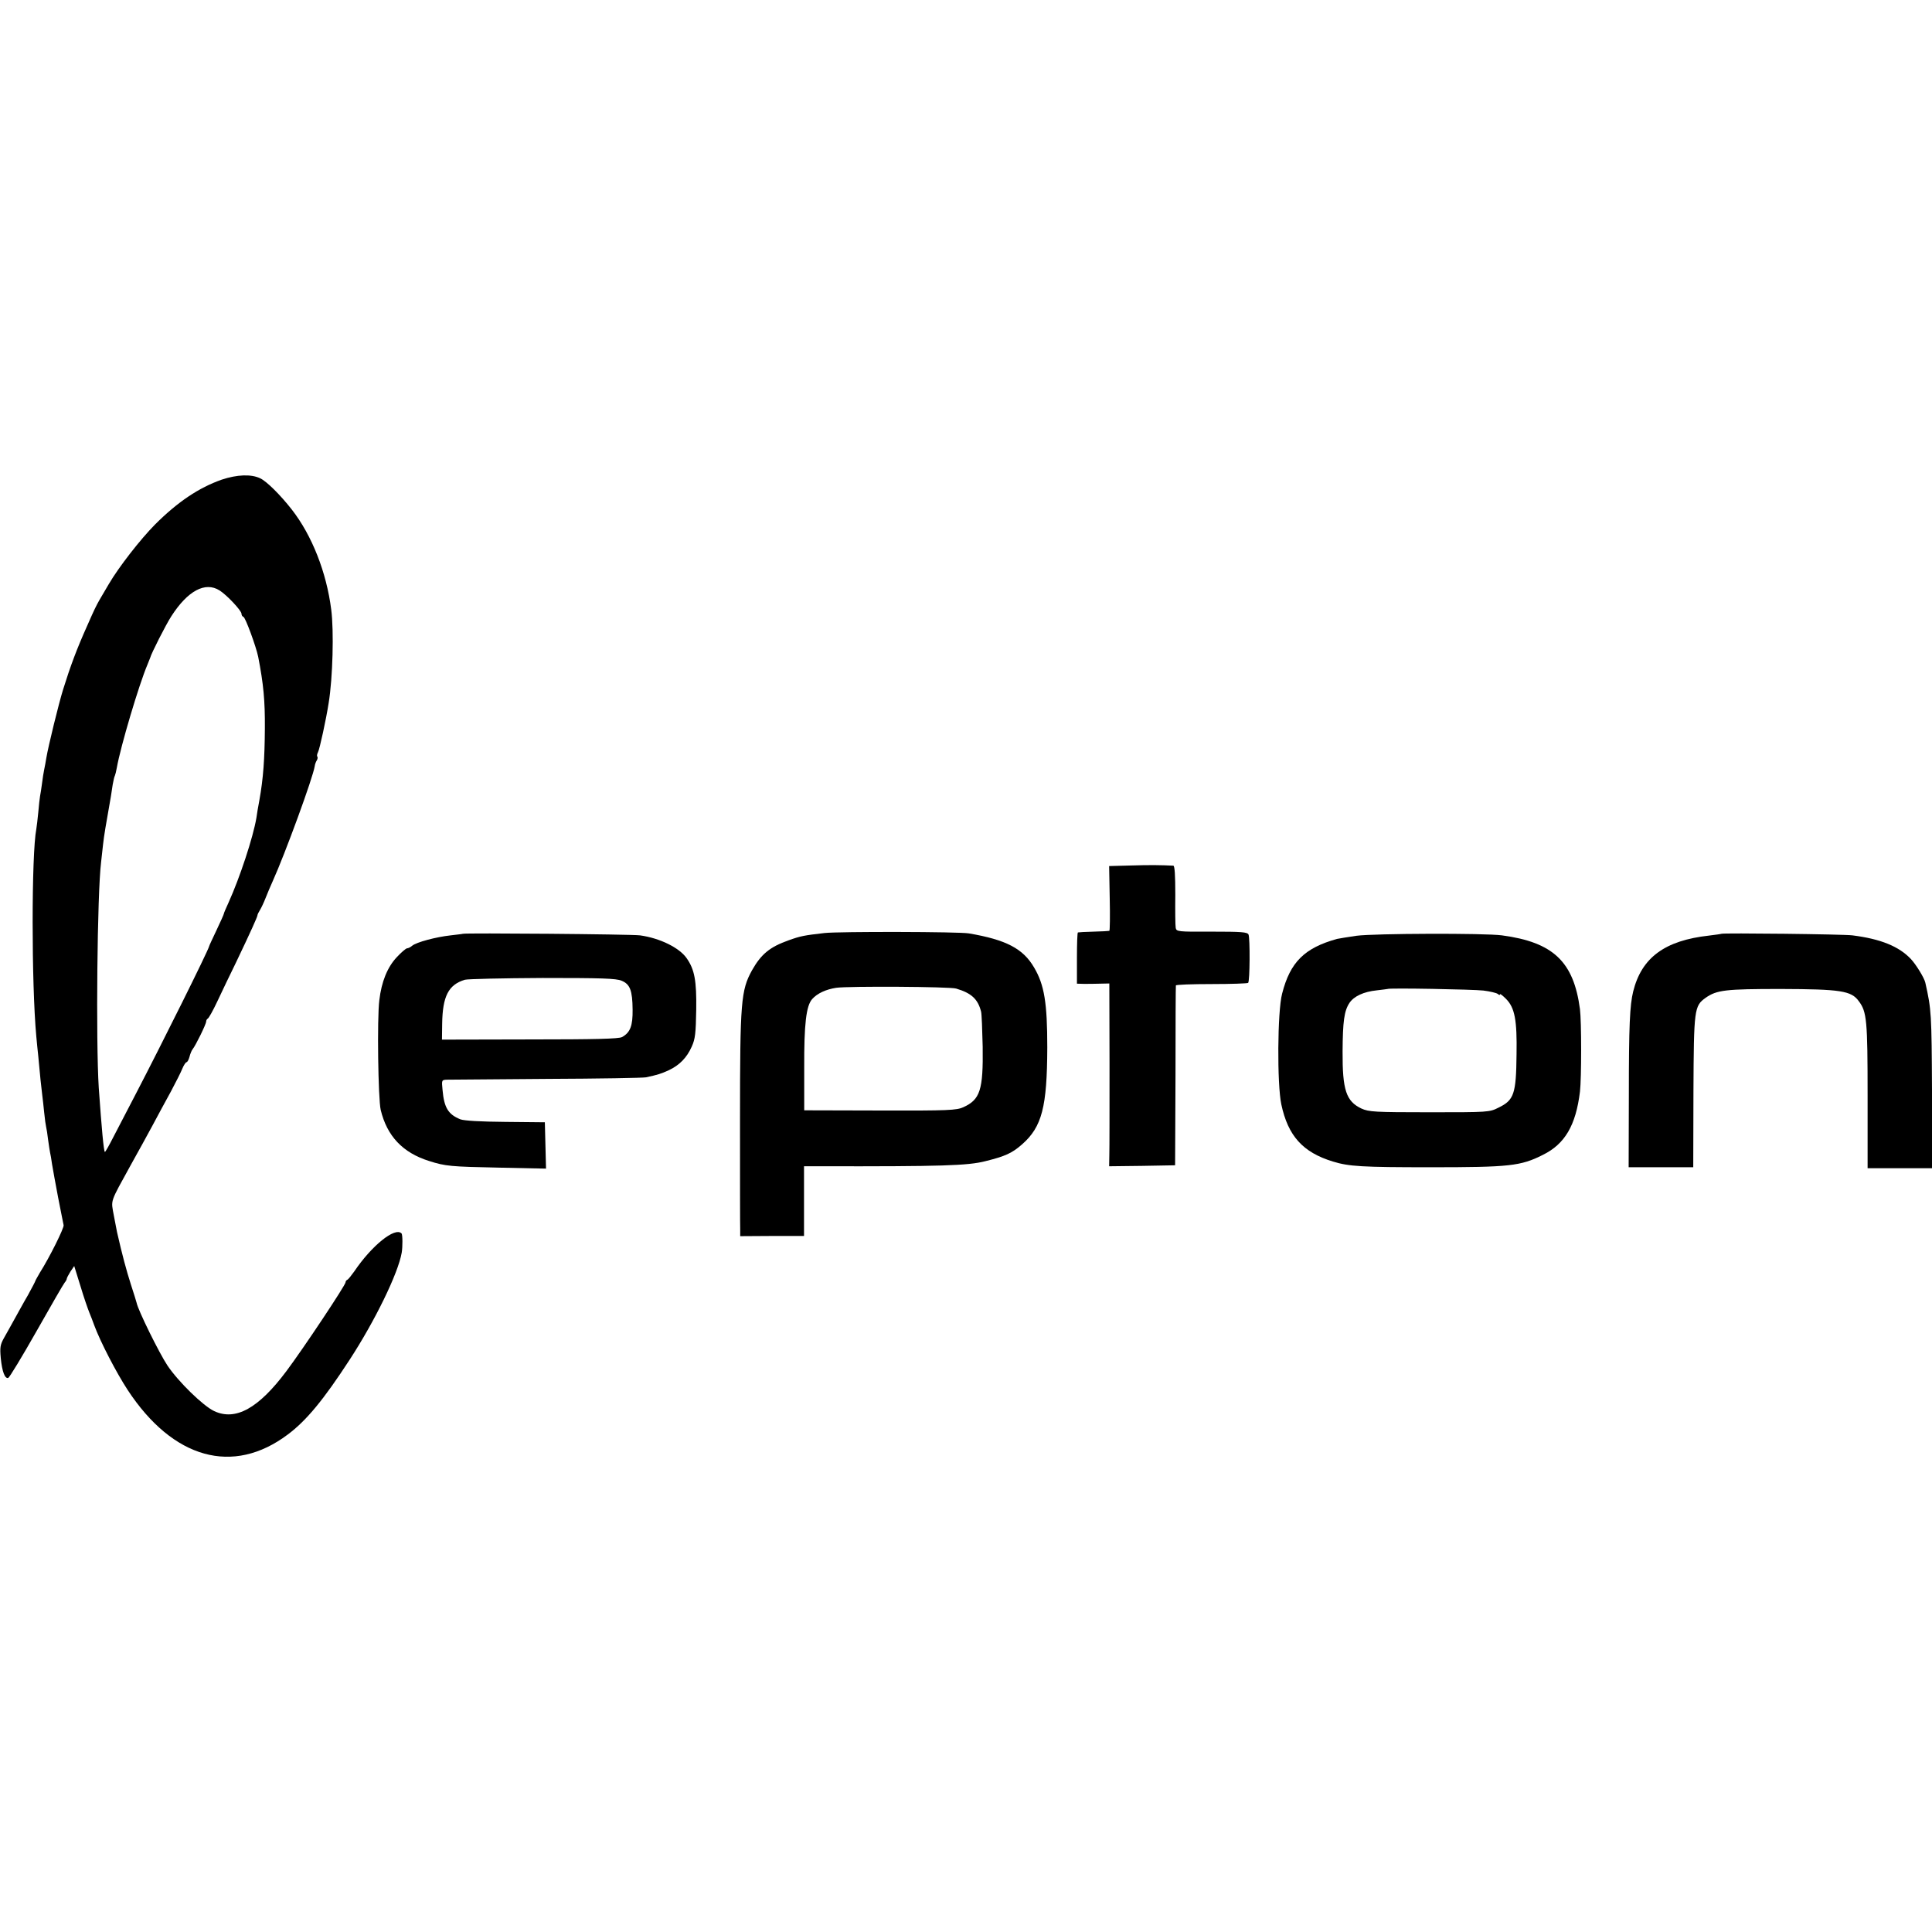
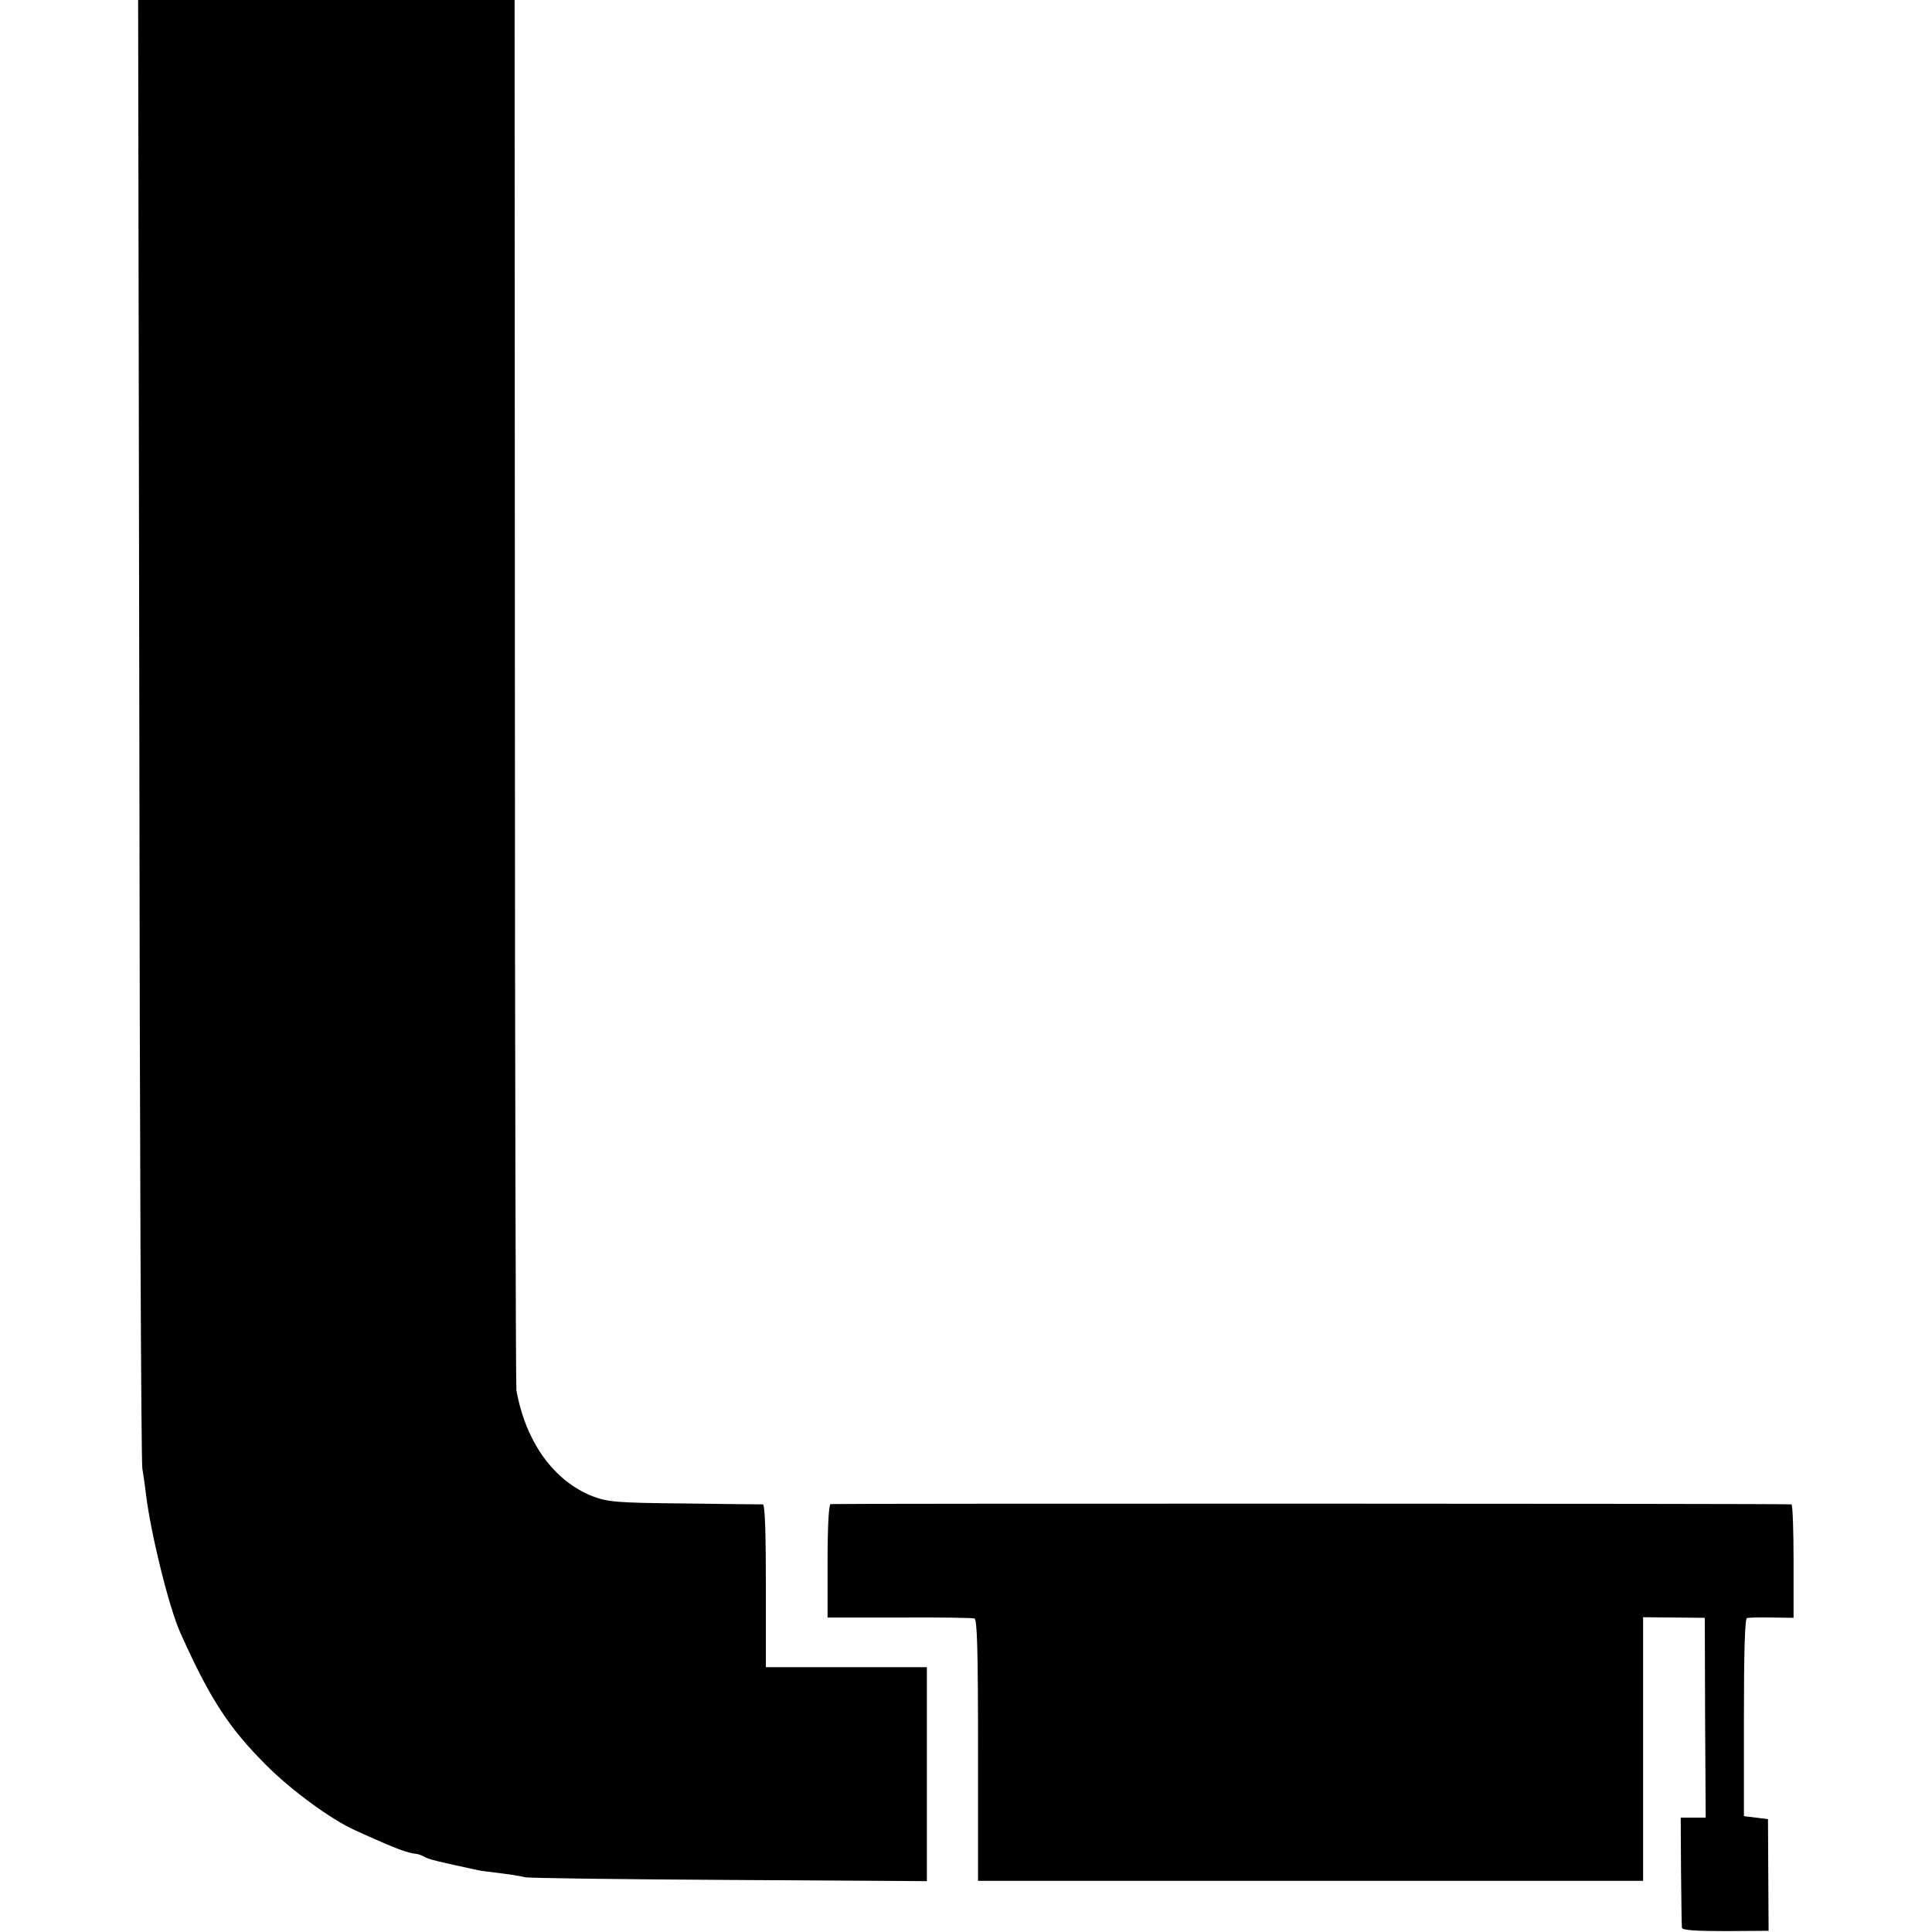
- <svg xmlns="http://www.w3.org/2000/svg" version="1.0" width="984pt" height="984pt" viewBox="0 0 984 984" preserveAspectRatio="xMidYMid meet">
-   <g transform="translate(0,984) scale(0.1,-0.1)" fill="#000000" stroke="none">
-     <path d="M1129 7397 c-116 -41 -223 -112 -340 -229 -75 -76 -184 -216 -235 -303 -16 -27 -37 -63 -47 -80 -18 -32 -27 -50 -62 -130 -54 -120 -87 -209 -124 -328 -22 -71 -75 -287 -85 -347 -3 -19 -8 -46 -11 -60 -3 -14 -8 -45 -11 -70 -3 -25 -8 -54 -10 -65 -2 -11 -6 -47 -9 -82 -3 -34 -8 -72 -10 -85 -25 -128 -25 -789 0 -1058 3 -30 7 -75 10 -100 8 -91 16 -166 20 -196 2 -17 7 -57 10 -90 3 -32 8 -66 10 -74 2 -8 7 -37 10 -65 4 -27 8 -57 10 -65 2 -8 7 -35 10 -59 4 -25 18 -101 31 -170 14 -70 26 -133 28 -141 3 -14 -72 -165 -121 -242 -12 -21 -23 -40 -23 -42 0 -2 -17 -35 -38 -73 -22 -37 -52 -93 -69 -123 -17 -30 -40 -73 -53 -95 -19 -34 -21 -48 -16 -103 7 -69 21 -105 38 -100 6 2 71 109 144 238 73 129 137 240 143 247 6 7 11 16 11 20 0 4 9 21 19 37 l19 28 32 -103 c17 -57 38 -117 45 -134 7 -16 18 -46 25 -65 31 -84 113 -242 170 -329 231 -352 537 -437 816 -227 95 71 183 178 315 381 129 198 247 440 265 545 5 29 5 92 -1 98 -33 34 -152 -62 -241 -194 -15 -21 -30 -40 -35 -42 -5 -2 -9 -8 -9 -13 0 -14 -214 -336 -301 -452 -142 -190 -259 -255 -368 -204 -56 26 -183 150 -238 232 -42 63 -150 282 -157 319 -1 6 -15 49 -30 96 -22 69 -44 150 -70 265 -1 6 -8 43 -16 83 -15 84 -23 60 88 262 35 63 85 153 110 200 25 47 66 123 92 170 25 47 52 100 59 118 7 17 17 32 21 32 4 0 11 12 15 27 4 16 11 33 16 39 15 18 69 128 69 141 0 6 4 13 8 15 5 2 27 41 49 88 22 47 65 137 96 200 77 161 107 229 108 237 0 5 6 17 13 28 7 11 20 39 29 62 9 23 25 61 36 85 62 137 205 527 214 586 1 9 6 23 11 30 4 7 5 16 2 19 -3 3 -1 13 4 23 8 15 41 166 54 250 21 128 27 368 13 475 -24 190 -98 378 -201 510 -57 73 -128 144 -161 159 -46 22 -118 19 -196 -7z m-11 -564 c37 -23 112 -103 112 -119 0 -7 4 -14 10 -16 10 -3 64 -150 75 -203 27 -139 35 -223 34 -365 -1 -155 -8 -255 -28 -366 -6 -32 -13 -72 -15 -89 -17 -101 -85 -306 -142 -432 -13 -28 -24 -54 -24 -57 0 -3 -17 -41 -37 -83 -20 -43 -38 -80 -38 -83 -6 -25 -242 -499 -370 -745 -43 -82 -96 -185 -118 -227 -22 -43 -41 -77 -43 -75 -6 7 -16 115 -31 327 -15 236 -8 989 12 1150 2 19 7 60 10 90 5 46 14 97 40 245 2 11 6 37 9 59 4 21 8 41 11 45 2 4 7 23 10 41 19 108 113 424 156 525 7 17 13 32 14 35 5 21 80 169 108 212 83 129 172 177 245 131z" />
-     <path d="M5762 5432 l-113 -3 3 -164 c2 -91 1 -166 -2 -166 -3 -1 -39 -3 -80 -4 -41 -1 -77 -3 -80 -4 -3 0 -5 -59 -5 -131 l0 -130 35 -1 c19 0 56 0 83 1 l47 1 1 -408 c0 -224 0 -434 -1 -466 l-1 -57 168 2 168 3 2 455 c0 250 1 458 2 461 1 4 82 7 182 7 99 0 183 3 186 6 9 8 10 228 2 246 -6 13 -36 15 -187 15 -174 -1 -181 0 -184 20 -2 11 -3 86 -2 168 0 100 -3 147 -10 148 -60 3 -119 4 -214 1z" />
-     <path d="M4200 5088 c-104 -12 -122 -15 -183 -37 -96 -34 -140 -70 -187 -153 -56 -102 -61 -158 -61 -758 0 -294 0 -549 1 -565 l0 -31 163 1 162 0 0 178 0 177 85 0 c616 -1 750 3 839 26 101 25 136 41 187 86 101 89 127 190 128 493 0 227 -15 319 -67 407 -56 97 -144 142 -332 174 -48 9 -664 10 -735 2z m670 -283 c78 -23 111 -54 127 -118 3 -12 6 -92 8 -178 3 -221 -13 -269 -98 -308 -35 -16 -76 -18 -424 -17 l-387 1 0 214 c-1 226 10 319 41 353 26 29 70 49 122 57 62 9 580 6 611 -4z" />
-     <path d="M2357 5084 c-1 -1 -29 -4 -62 -8 -74 -8 -175 -35 -196 -53 -8 -7 -20 -13 -26 -13 -5 0 -29 -20 -52 -45 -48 -51 -78 -125 -89 -219 -12 -94 -6 -504 7 -559 32 -133 112 -218 246 -260 84 -27 112 -29 358 -34 l238 -5 -3 118 -3 118 -200 2 c-128 1 -211 6 -230 13 -62 25 -83 59 -91 149 -5 51 -5 52 23 53 15 0 244 2 508 4 264 1 491 5 505 8 61 13 76 18 116 36 55 26 92 64 117 120 18 39 21 69 23 189 2 146 -8 204 -49 262 -37 53 -136 102 -237 116 -43 6 -896 13 -903 8z m809 -239 c43 -18 55 -49 56 -147 1 -83 -12 -117 -54 -140 -17 -9 -135 -12 -470 -12 l-447 -1 1 80 c2 141 32 200 116 225 15 4 193 8 395 9 298 0 375 -2 403 -14z" />
-     <path d="M6909 5074 c-46 -7 -91 -14 -99 -16 -166 -46 -239 -118 -280 -279 -24 -91 -26 -461 -4 -564 34 -160 109 -244 263 -291 81 -25 149 -29 496 -29 404 0 460 6 573 63 112 55 168 150 189 322 8 67 8 358 0 420 -32 242 -136 341 -397 376 -90 12 -649 10 -741 -2z m646 -279 c33 -4 66 -12 73 -17 6 -6 12 -7 12 -2 0 4 14 -7 31 -24 44 -45 56 -107 53 -282 -2 -202 -13 -233 -91 -271 -47 -24 -53 -24 -353 -24 -279 0 -308 2 -346 19 -78 37 -97 94 -96 291 1 153 8 206 35 247 23 34 72 57 139 64 29 3 54 7 55 7 5 6 438 -2 488 -8z" />
-     <path d="M8767 5084 c-1 -1 -29 -5 -62 -9 -226 -25 -344 -112 -387 -285 -17 -70 -22 -171 -22 -530 l-1 -365 165 0 164 0 1 385 c2 422 4 436 62 478 57 40 102 45 383 45 304 -1 359 -9 397 -62 41 -54 45 -97 45 -483 l0 -368 164 0 165 0 -1 398 c-2 387 -3 410 -34 547 -5 24 -47 92 -73 120 -61 65 -155 103 -298 121 -42 6 -662 13 -668 8z" />
+ <svg xmlns="http://www.w3.org/2000/svg" version="1.0" width="642pt" height="642pt" viewBox="0 0 642 642" preserveAspectRatio="xMidYMid meet">
+   <g transform="translate(0,642) scale(0.1,-0.1)" fill="#000000" stroke="none">
+     <path d="M463 3998 c1 -1333 6 -2439 10 -2458 3 -19 9 -57 12 -85 16 -132 77 -378 114 -460 99 -221 161 -316 286 -441 84 -84 215 -180 295 -216 141 -64 172 -75 207 -79 5 -1 16 -5 25 -10 14 -8 44 -15 178 -44 9 -2 43 -6 75 -10 33 -4 69 -10 80 -13 11 -3 316 -7 678 -9 l657 -4 0 355 0 356 -268 0 -267 0 0 270 c0 176 -3 270 -10 271 -5 0 -122 1 -260 3 -229 2 -255 5 -306 24 -129 51 -222 180 -253 352 -2 14 -5 1059 -5 2323 l-1 2297 -625 0 -626 0 4 -2422z" />
+     <path d="M2760 1422 c-6 -2 -10 -75 -10 -191 l0 -186 238 0 c130 1 243 -1 250 -3 9 -3 12 -100 12 -438 l0 -434 1105 0 1105 0 0 438 0 438 103 -1 102 -1 1 -332 2 -332 -42 0 -41 0 1 -177 c1 -98 2 -183 3 -189 1 -8 46 -11 145 -11 l143 1 -1 185 -1 186 -40 5 -40 5 0 327 c0 211 3 329 10 331 5 2 43 3 83 2 l72 -1 0 188 c0 103 -3 188 -7 189 -25 3 -3185 3 -3193 1z" />
  </g>
</svg>
